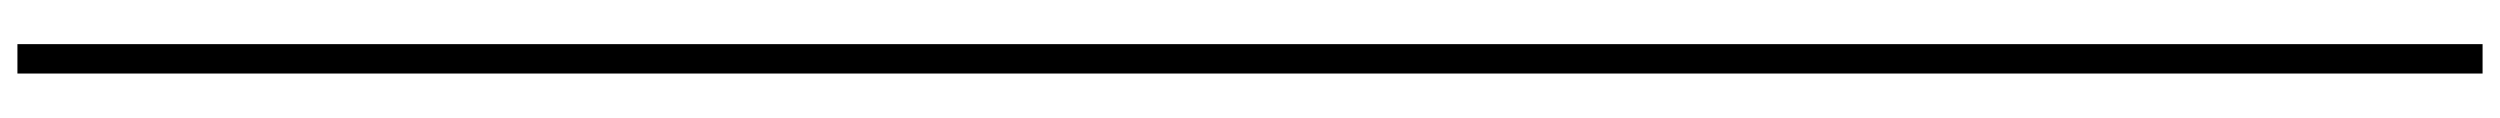
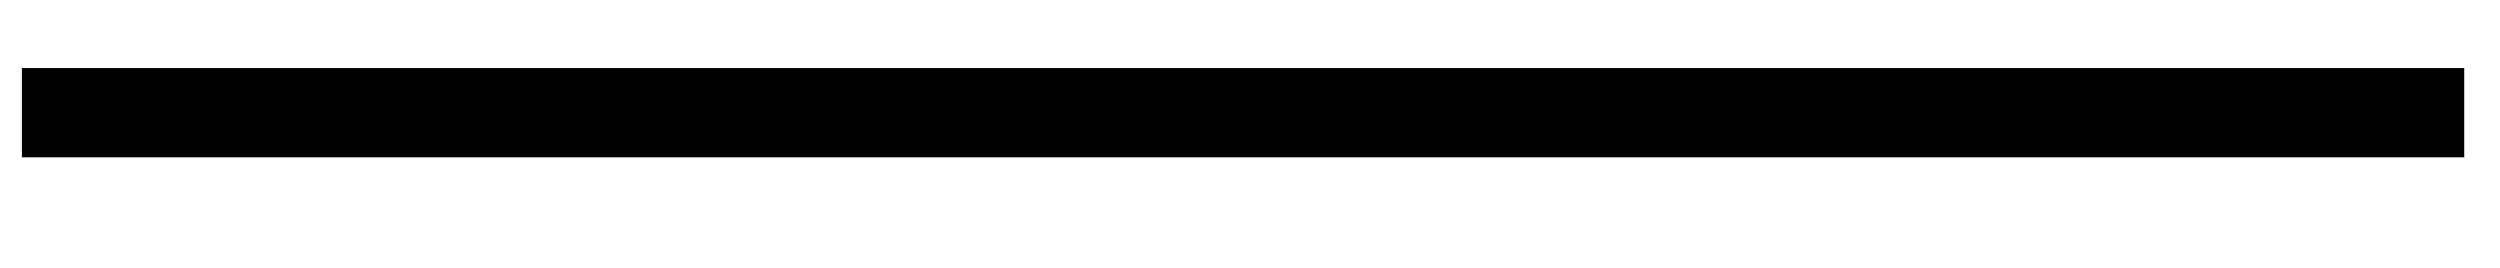
- <svg xmlns="http://www.w3.org/2000/svg" version="1.1" width="170px" height="8px" viewBox="190 356  170 8">
-   <g transform="matrix(0.95448 0.298275 -0.298275 0.95448 119.897 -65.63842 )">
-     <path d="M 355 335  L 195 385  " stroke-width="2" stroke="#000000" fill="none" />
+ <svg xmlns="http://www.w3.org/2000/svg" version="1.1" width="56px" height="6px" viewBox="336 278  56 6">
+   <g transform="matrix(0.3107389 0.9504953 -0.9504953 0.3107389 517.9802 -152.2979 )">
+     <path d="M 372 255  L 355 307  " stroke-width="2" stroke="#000000" fill="none" />
  </g>
</svg>
